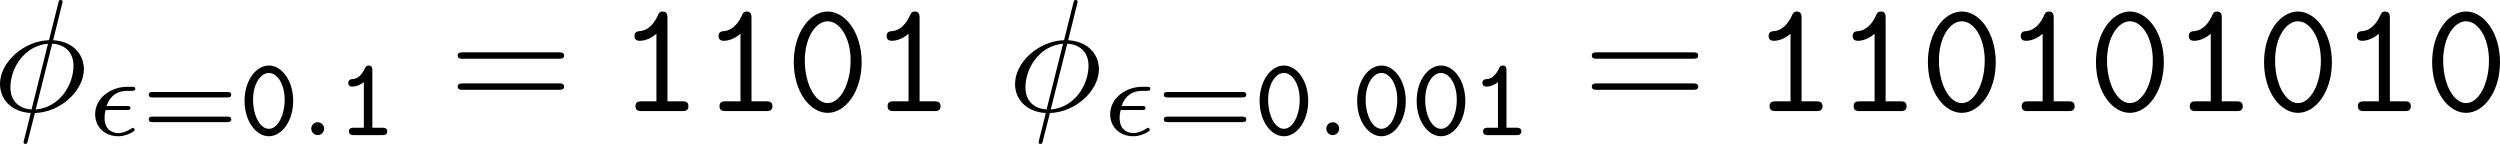
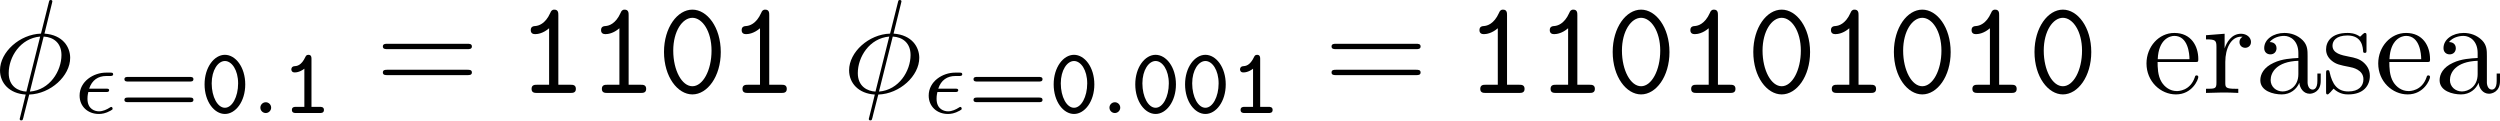
- <svg xmlns="http://www.w3.org/2000/svg" xmlns:xlink="http://www.w3.org/1999/xlink" version="1.1" width="155.589pt" height="8.956pt" viewBox="-71.512 -71.996 155.589 8.956">
+ <svg xmlns="http://www.w3.org/2000/svg" xmlns:xlink="http://www.w3.org/1999/xlink" version="1.1" width="185.998pt" height="8.956pt" viewBox="-71.512 -71.996 185.998 8.956">
  <defs>
    <path id="g1-48" d="M4.722-3.039C4.722-4.892 3.706-6.197 2.61-6.197C1.494-6.197 .498-4.862 .498-3.049C.498-1.196 1.514 .11 2.61 .11C3.726 .11 4.722-1.225 4.722-3.039ZM2.61-.498C1.833-.498 1.186-1.674 1.186-3.148C1.186-4.603 1.873-5.589 2.61-5.589C3.337-5.589 4.035-4.613 4.035-3.148C4.035-1.674 3.387-.498 2.61-.498Z" />
    <path id="g1-49" d="M3.098-5.788C3.098-5.948 3.098-6.197 2.8-6.197C2.61-6.197 2.55-6.077 2.501-5.958C2.122-5.111 1.604-5.001 1.415-4.981C1.255-4.971 1.046-4.951 1.046-4.672C1.046-4.423 1.225-4.374 1.375-4.374C1.564-4.374 1.973-4.433 2.411-4.812V-.608H1.504C1.345-.608 1.106-.608 1.106-.299C1.106 0 1.355 0 1.504 0H4.005C4.154 0 4.403 0 4.403-.299C4.403-.608 4.164-.608 4.005-.608H3.098V-5.788Z" />
    <path id="g4-61" d="M6.844-3.258C6.994-3.258 7.183-3.258 7.183-3.457S6.994-3.656 6.854-3.656H.887C.747-3.656 .558-3.656 .558-3.457S.747-3.258 .897-3.258H6.844ZM6.854-1.325C6.994-1.325 7.183-1.325 7.183-1.524S6.994-1.724 6.844-1.724H.897C.747-1.724 .558-1.724 .558-1.524S.747-1.325 .887-1.325H6.854Z" />
+     <path id="g4-97" d="M3.318-.757C3.357-.359 3.626 .06 4.095 .06C4.304 .06 4.912-.08 4.912-.887V-1.445H4.663V-.887C4.663-.309 4.413-.249 4.304-.249C3.975-.249 3.935-.697 3.935-.747V-2.74C3.935-3.158 3.935-3.547 3.577-3.915C3.188-4.304 2.69-4.463 2.212-4.463C1.395-4.463 .707-3.995 .707-3.337C.707-3.039 .907-2.869 1.166-2.869C1.445-2.869 1.624-3.068 1.624-3.328C1.624-3.447 1.574-3.776 1.116-3.786C1.385-4.134 1.873-4.244 2.192-4.244C2.68-4.244 3.248-3.856 3.248-2.969V-2.6C2.74-2.57 2.042-2.54 1.415-2.242C.667-1.903 .418-1.385 .418-.946C.418-.139 1.385 .11 2.012 .11C2.67 .11 3.128-.289 3.318-.757ZM3.248-2.391V-1.395C3.248-.448 2.531-.11 2.082-.11C1.594-.11 1.186-.458 1.186-.956C1.186-1.504 1.604-2.331 3.248-2.391Z" />
+     <path id="g4-101" d="M1.116-2.511C1.176-3.995 2.012-4.244 2.351-4.244C3.377-4.244 3.477-2.899 3.477-2.511H1.116ZM1.106-2.301H3.885C4.105-2.301 4.134-2.301 4.134-2.511C4.134-3.497 3.597-4.463 2.351-4.463C1.196-4.463 .279-3.437 .279-2.192C.279-.857 1.325 .11 2.471 .11C3.686 .11 4.134-.996 4.134-1.186C4.134-1.285 4.055-1.305 4.005-1.305C3.915-1.305 3.895-1.245 3.875-1.166C3.527-.139 2.63-.139 2.531-.139C2.032-.139 1.634-.438 1.405-.807C1.106-1.285 1.106-1.943 1.106-2.301Z" />
+     <path id="g4-114" d="M1.664-3.308V-4.403L.279-4.294V-3.985C.976-3.985 1.056-3.915 1.056-3.427V-.757C1.056-.309 .946-.309 .279-.309V0C.667-.01 1.136-.03 1.415-.03C1.813-.03 2.281-.03 2.68 0V-.309H2.471C1.733-.309 1.714-.418 1.714-.777V-2.311C1.714-3.298 2.132-4.184 2.889-4.184C2.959-4.184 2.979-4.184 2.999-4.174C2.969-4.164 2.77-4.045 2.77-3.786C2.77-3.507 2.979-3.357 3.198-3.357C3.377-3.357 3.626-3.477 3.626-3.796S3.318-4.403 2.889-4.403C2.162-4.403 1.803-3.736 1.664-3.308Z" />
+     <path id="g4-115" d="M2.072-1.933C2.291-1.893 3.108-1.733 3.108-1.016C3.108-.508 2.76-.11 1.983-.11C1.146-.11 .787-.677 .598-1.524C.568-1.654 .558-1.694 .458-1.694C.329-1.694 .329-1.624 .329-1.445V-.13C.329 .04 .329 .11 .438 .11C.488 .11 .498 .1 .687-.09C.707-.11 .707-.13 .887-.319C1.325 .1 1.773 .11 1.983 .11C3.128 .11 3.587-.558 3.587-1.275C3.587-1.803 3.288-2.102 3.168-2.222C2.839-2.54 2.451-2.62 2.032-2.7C1.474-2.809 .807-2.939 .807-3.517C.807-3.866 1.066-4.274 1.923-4.274C3.019-4.274 3.068-3.377 3.088-3.068C3.098-2.979 3.188-2.979 3.208-2.979C3.337-2.979 3.337-3.029 3.337-3.218V-4.224C3.337-4.394 3.337-4.463 3.228-4.463C3.178-4.463 3.158-4.463 3.029-4.344C2.999-4.304 2.899-4.214 2.859-4.184C2.481-4.463 2.072-4.463 1.923-4.463C.707-4.463 .329-3.796 .329-3.238C.329-2.889 .488-2.61 .757-2.391C1.076-2.132 1.355-2.072 2.072-1.933Z" />
    <path id="g0-48" d="M3.361-2.127C3.361-3.417 2.636-4.331 1.848-4.331C1.053-4.331 .335-3.403 .335-2.134C.335-.844 1.06 .07 1.848 .07C2.643 .07 3.361-.858 3.361-2.127ZM1.848-.391C1.304-.391 .865-1.2 .865-2.204C.865-3.194 1.339-3.87 1.848-3.87S2.831-3.201 2.831-2.204C2.831-1.2 2.385-.391 1.848-.391Z" />
    <path id="g0-49" d="M2.218-4.031C2.218-4.135 2.218-4.331 1.988-4.331C1.841-4.331 1.799-4.24 1.764-4.17C1.458-3.522 1.137-3.494 .921-3.48C.823-3.473 .718-3.389 .718-3.25C.718-3.166 .76-3.02 .969-3.02C1.304-3.02 1.597-3.222 1.688-3.299V-.46H1.067C.962-.46 .76-.46 .76-.23S.969 0 1.067 0H2.838C2.943 0 3.145 0 3.145-.23S2.936-.46 2.838-.46H2.218V-4.031Z" />
+     <path id="g5-61" d="M5.356-2.343C5.461-2.343 5.621-2.343 5.621-2.518C5.621-2.685 5.454-2.685 5.363-2.685H.746C.656-2.685 .488-2.685 .488-2.518C.488-2.343 .649-2.343 .753-2.343H5.356ZM5.363-.809C5.454-.809 5.621-.809 5.621-.976C5.621-1.151 5.461-1.151 5.356-1.151H.753C.649-1.151 .488-1.151 .488-.976C.488-.809 .656-.809 .746-.809H5.363Z" />
    <path id="g3-15" d="M2.434-1.562C2.538-1.562 2.671-1.562 2.671-1.695C2.671-1.813 2.566-1.813 2.434-1.813H1.186C1.395-2.448 1.848-2.755 2.462-2.755H2.727C2.838-2.755 2.971-2.755 2.971-2.887C2.971-3.006 2.873-3.006 2.741-3.006H2.441C1.513-3.006 .474-2.357 .474-1.297C.474-.481 1.095 .07 1.904 .07C2.113 .07 2.406 .035 2.776-.174C2.915-.251 2.929-.272 2.929-.314C2.929-.335 2.929-.453 2.824-.453C2.797-.453 2.783-.446 2.741-.418C2.497-.258 2.204-.126 1.918-.126C1.639-.126 1.06-.265 1.06-1.06C1.06-1.158 1.06-1.297 1.123-1.562H2.434Z" />
    <path id="g3-58" d="M1.583-.398C1.583-.649 1.374-.802 1.186-.802C.955-.802 .781-.614 .781-.404C.781-.153 .99 0 1.179 0C1.409 0 1.583-.188 1.583-.398Z" />
-     <path id="g5-61" d="M5.356-2.343C5.461-2.343 5.621-2.343 5.621-2.518C5.621-2.685 5.454-2.685 5.363-2.685H.746C.656-2.685 .488-2.685 .488-2.518C.488-2.343 .649-2.343 .753-2.343H5.356ZM5.363-.809C5.454-.809 5.621-.809 5.621-.976C5.621-1.151 5.461-1.151 5.356-1.151H.753C.649-1.151 .488-1.151 .488-.976C.488-.809 .656-.809 .746-.809H5.363Z" />
    <path id="g2-30" d="M4.354-6.675C4.354-6.695 4.384-6.804 4.384-6.814S4.384-6.914 4.264-6.914C4.164-6.914 4.154-6.884 4.115-6.715L3.537-4.413C1.953-4.364 .488-3.039 .488-1.684C.488-.737 1.186 .05 2.401 .12C2.321 .428 2.252 .747 2.172 1.056C2.052 1.524 1.953 1.903 1.953 1.933C1.953 2.032 2.022 2.042 2.072 2.042S2.142 2.032 2.172 2.002C2.192 1.983 2.252 1.743 2.281 1.604L2.66 .12C4.264 .07 5.709-1.275 5.709-2.61C5.709-3.397 5.181-4.314 3.796-4.413L4.354-6.675ZM2.451-.1C1.853-.13 1.136-.478 1.136-1.474C1.136-2.67 1.993-4.065 3.477-4.194L2.451-.1ZM3.736-4.194C4.493-4.154 5.061-3.696 5.061-2.819C5.061-1.644 4.204-.219 2.71-.1L3.736-4.194Z" />
  </defs>
  <g id="page1">
    <use x="-72" y="-65.082" xlink:href="#g2-30" />
    <use x="-66.064" y="-63.587" xlink:href="#g3-15" />
    <use x="-62.743" y="-63.587" xlink:href="#g5-61" />
    <use x="-56.627" y="-63.587" xlink:href="#g0-48" />
    <use x="-52.922" y="-63.587" xlink:href="#g3-58" />
    <use x="-50.556" y="-63.587" xlink:href="#g0-49" />
    <use x="-43.586" y="-65.082" xlink:href="#g4-61" />
    <use x="-33.07" y="-65.082" xlink:href="#g1-49" />
    <use x="-27.84" y="-65.082" xlink:href="#g1-49" />
    <use x="-22.609" y="-65.082" xlink:href="#g1-48" />
    <use x="-17.379" y="-65.082" xlink:href="#g1-49" />
    <use x="-8.828" y="-65.082" xlink:href="#g2-30" />
    <use x="-2.892" y="-63.587" xlink:href="#g3-15" />
    <use x=".429" y="-63.587" xlink:href="#g5-61" />
    <use x="6.545" y="-63.587" xlink:href="#g0-48" />
    <use x="10.25" y="-63.587" xlink:href="#g3-58" />
    <use x="12.616" y="-63.587" xlink:href="#g0-48" />
    <use x="16.321" y="-63.587" xlink:href="#g0-48" />
    <use x="20.026" y="-63.587" xlink:href="#g0-49" />
    <use x="26.996" y="-65.082" xlink:href="#g4-61" />
    <use x="37.512" y="-65.082" xlink:href="#g1-49" />
    <use x="42.743" y="-65.082" xlink:href="#g1-49" />
    <use x="47.973" y="-65.082" xlink:href="#g1-48" />
    <use x="53.203" y="-65.082" xlink:href="#g1-49" />
    <use x="58.434" y="-65.082" xlink:href="#g1-48" />
    <use x="63.664" y="-65.082" xlink:href="#g1-49" />
    <use x="68.894" y="-65.082" xlink:href="#g1-48" />
    <use x="74.125" y="-65.082" xlink:href="#g1-49" />
    <use x="79.355" y="-65.082" xlink:href="#g1-48" />
+     <use x="87.906" y="-65.082" xlink:href="#g4-101" />
+     <use x="92.334" y="-65.082" xlink:href="#g4-114" />
+     <use x="96.236" y="-65.082" xlink:href="#g4-97" />
+     <use x="101.217" y="-65.082" xlink:href="#g4-115" />
+     <use x="105.147" y="-65.082" xlink:href="#g4-101" />
+     <use x="109.575" y="-65.082" xlink:href="#g4-97" />
  </g>
</svg>
